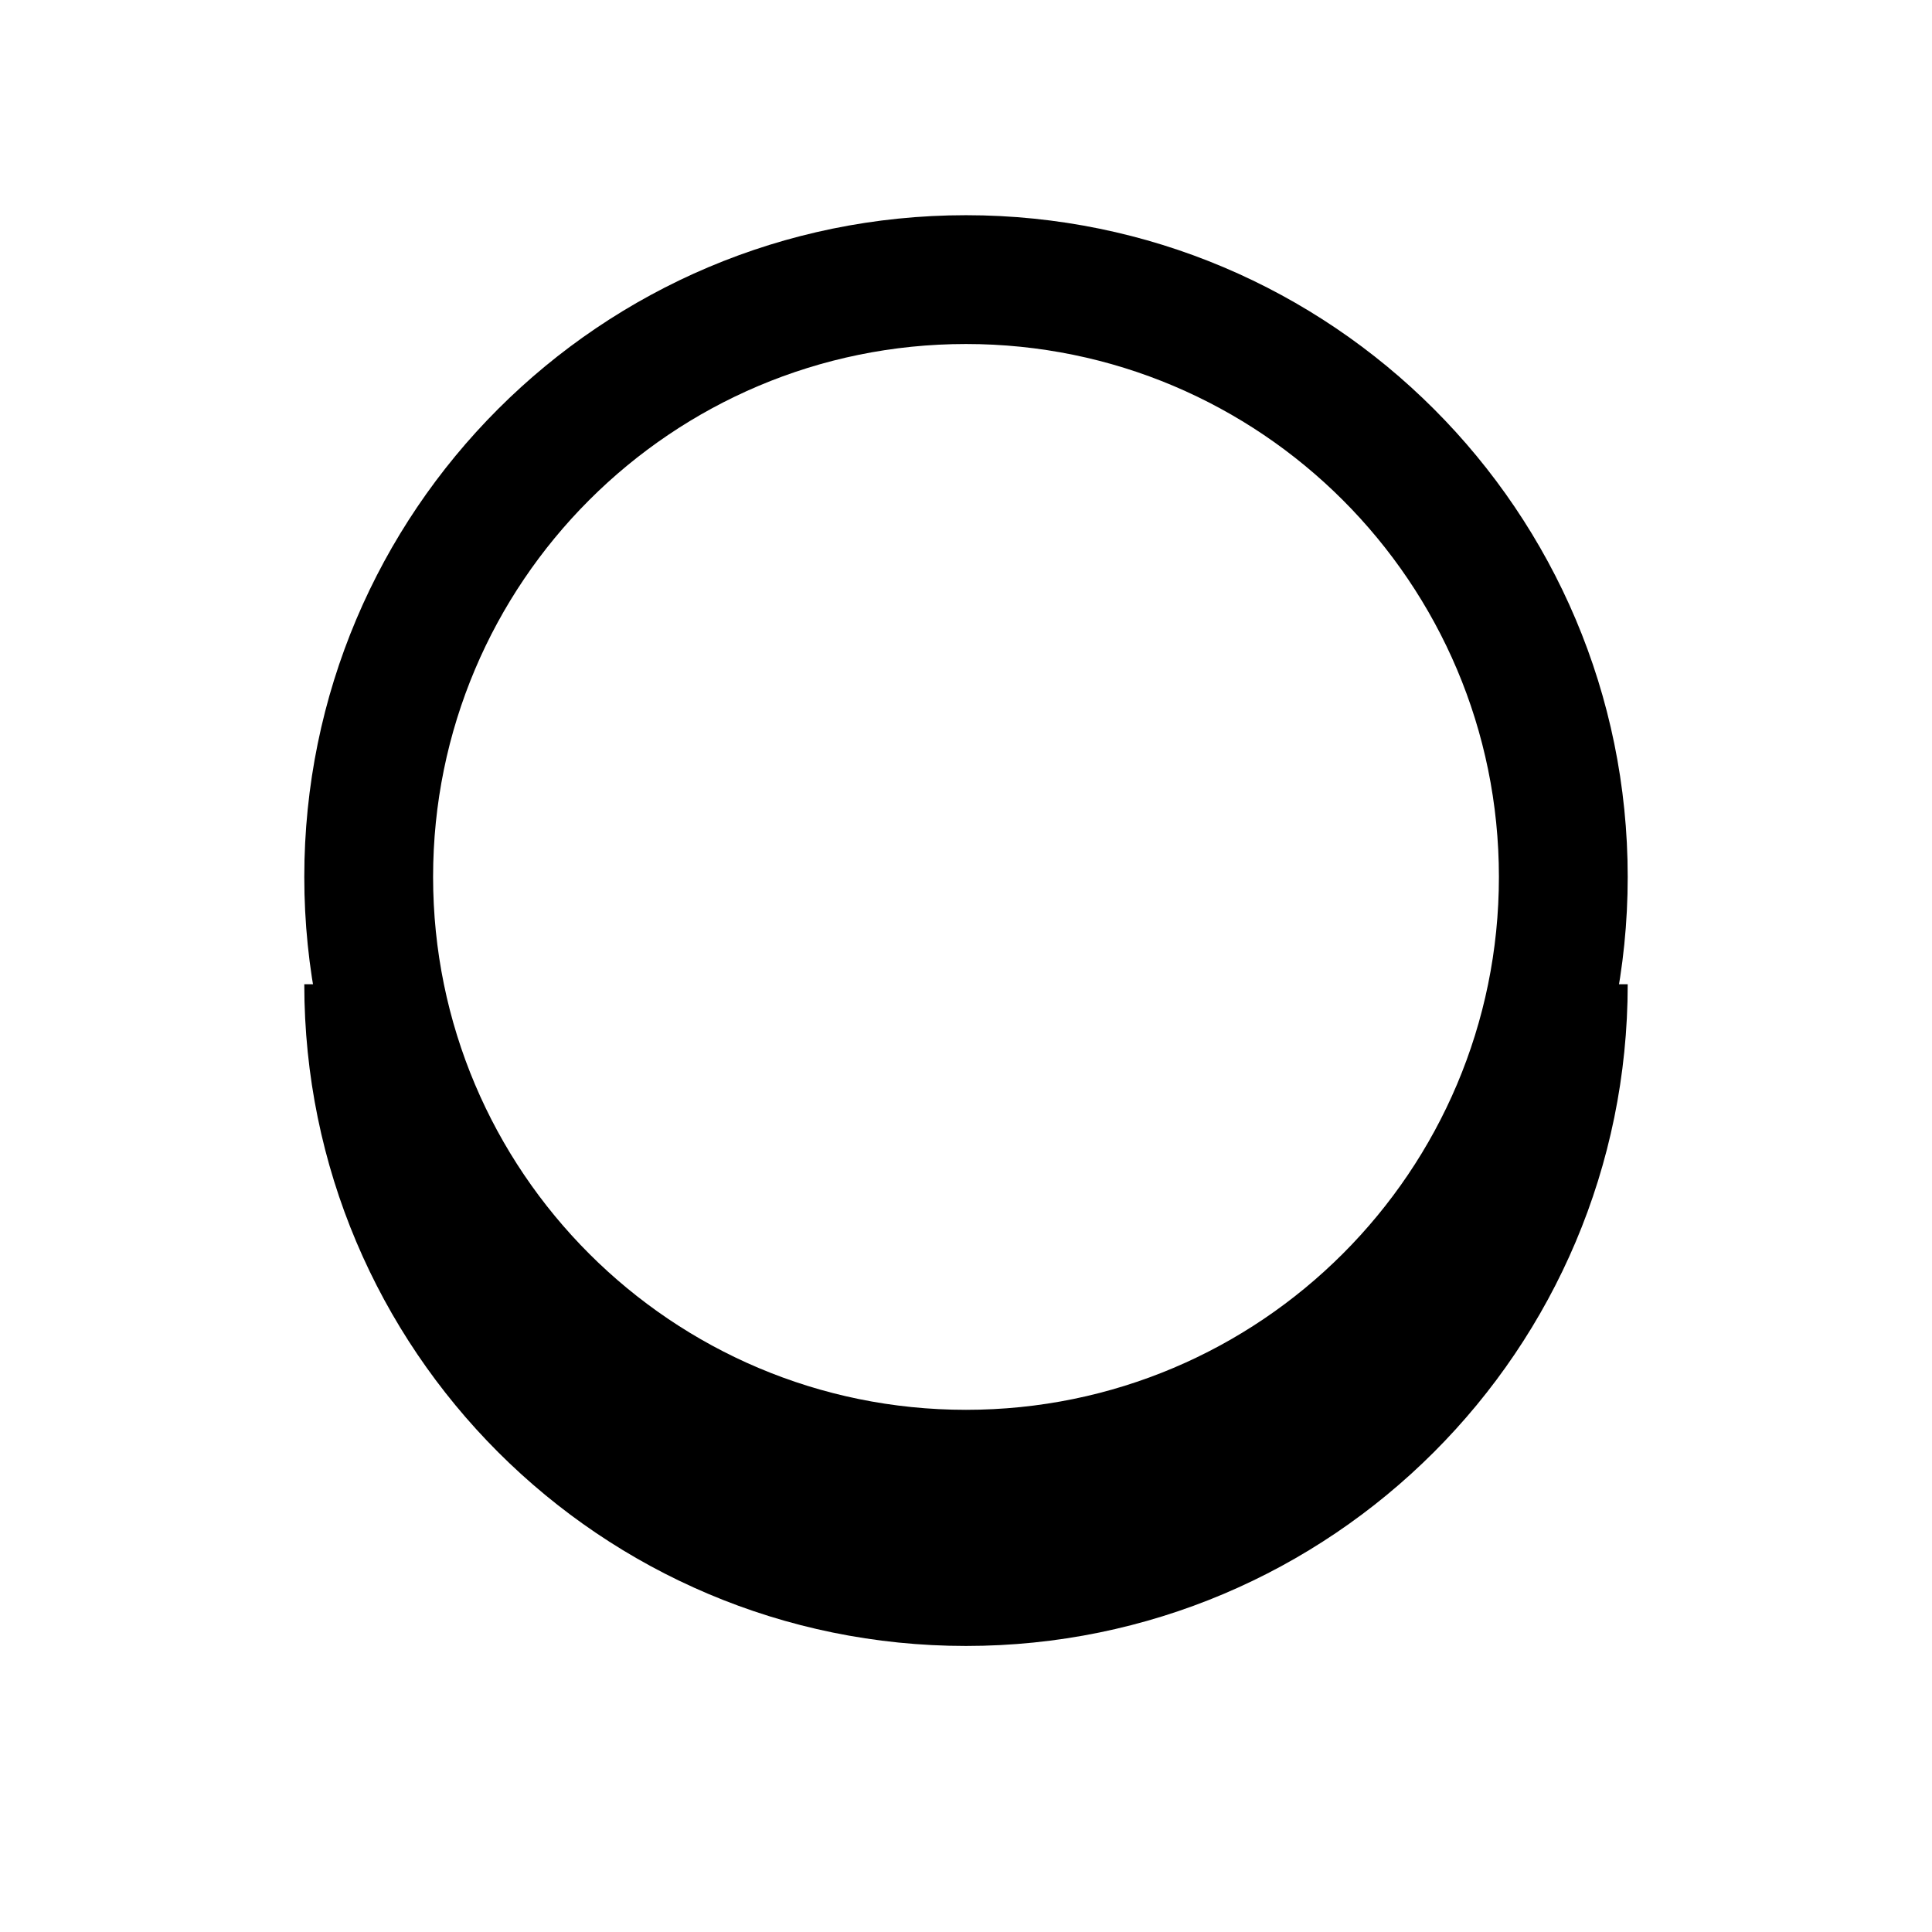
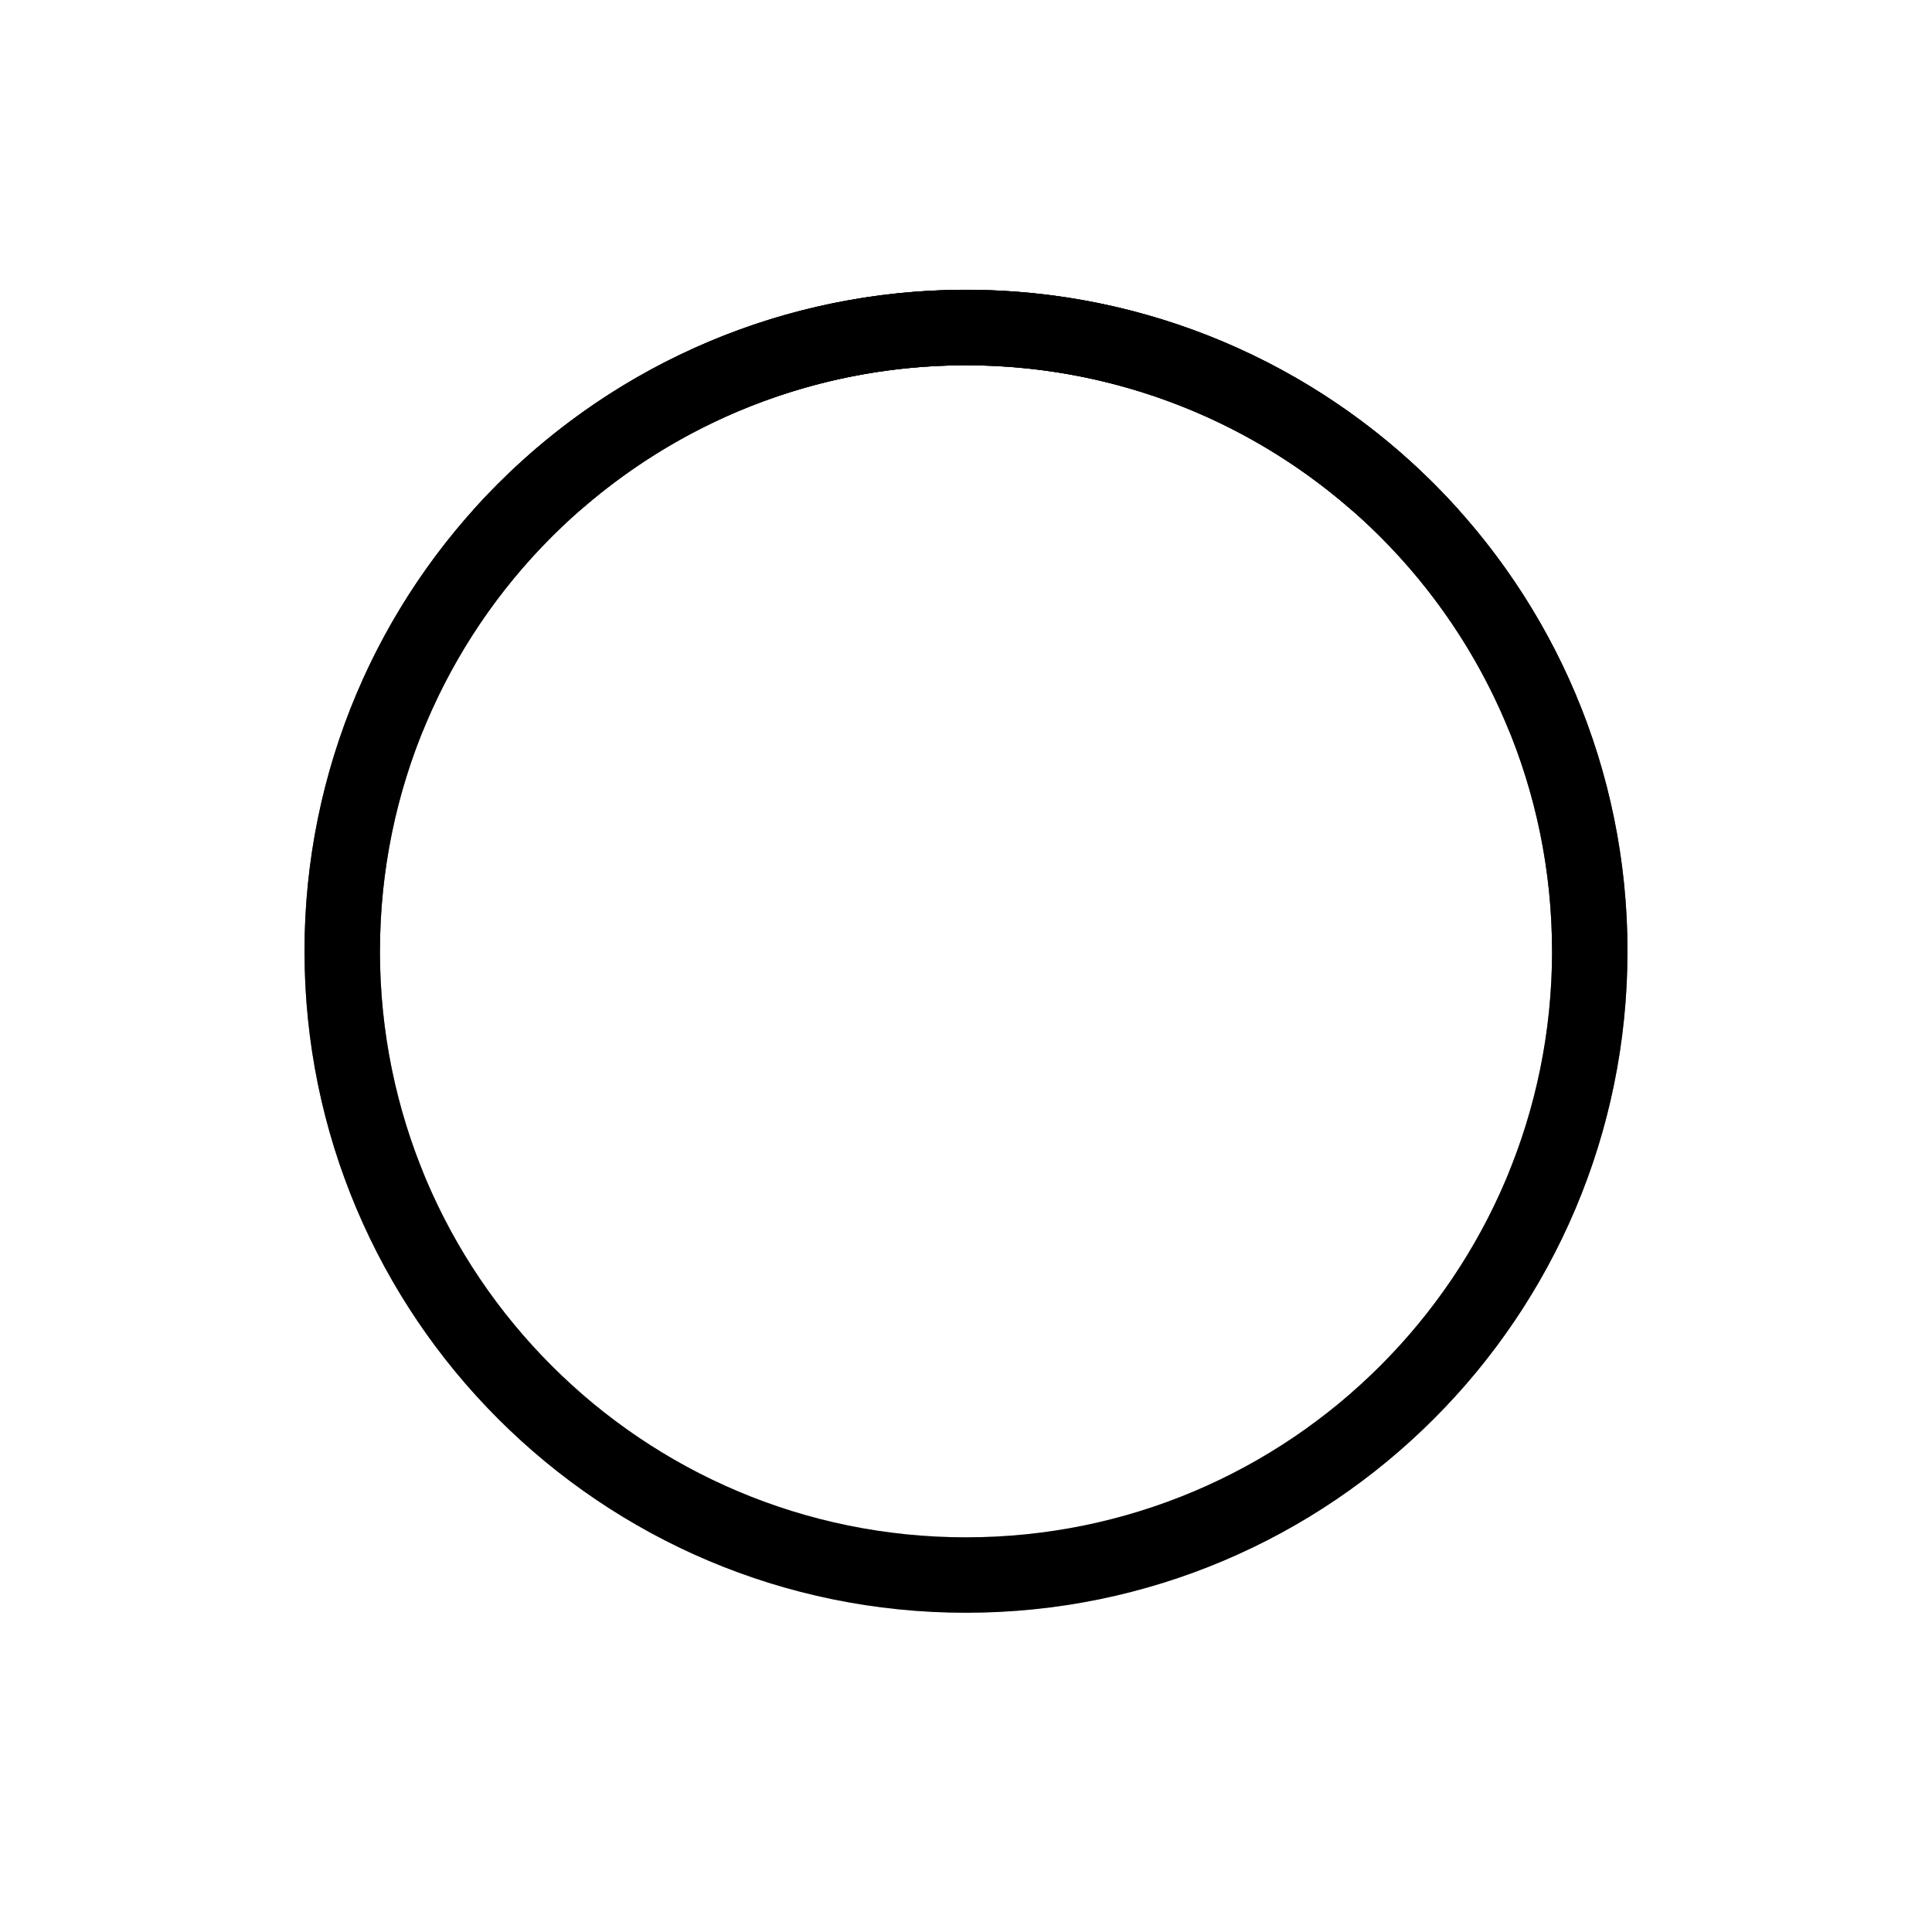
- <svg xmlns="http://www.w3.org/2000/svg" width="18" height="18" viewBox="0 0 18 18">
-   <g class="warning">
-     <path d="M 2.835 9.170 A 6.165 6.165 0 0 0 15.165 9.170 L 13.965 9.170 A 4.965 4.965 0 0 1 4.035 9.170 Z" />
-   </g>
-   <g class="success">
-     <path fill-rule="evenodd" d="M 2.835 8.170 A 6.165 6.165 0 1 0 15.165 8.170 A 6.165 6.165 0 1 0 2.835 8.170 Z M 4.035 8.170 A 4.965 4.965 0 1 1 13.965 8.170 A 4.965 4.965 0 1 1 4.035 8.170 Z" />
-   </g>
+ <svg xmlns="http://www.w3.org/2000/svg" width="21" height="21" viewBox="0 0 21 21">
+   <path fill-rule="evenodd" class="error" d="M 3.310 10.340 A 7.190 7.190 0 1 0 17.690 10.340 A 7.190 7.190 0 1 0 3.310 10.340 Z M 4.130 10.340 A 6.370 6.370 0 1 0 16.870 10.340 A 6.370 6.370 0 1 0 4.130 10.340 Z" />
+   <path fill-rule="evenodd" class="warning" fill-opacity="0.167" d="M 3.310 10.340 A 7.190 7.190 0 1 0 17.690 10.340 A 7.190 7.190 0 1 0 3.310 10.340 Z M 4.130 10.340 A 6.370 6.370 0 1 0 16.870 10.340 A 6.370 6.370 0 1 0 4.130 10.340 Z" />
+   <path fill-rule="evenodd" class="warning" fill-opacity="0.2" d="M 5.141 15.133 L 15.859 15.133 A 7.190 7.190 0 1 0 5.141 15.133 Z M 6.305 15.133 L 14.695 15.133 A 6.370 6.370 0 1 0 6.305 15.133 Z" />
+   <path fill-rule="evenodd" class="warning" fill-opacity="0.25" d="M 3.721 12.737 L 17.279 12.737 A 7.190 7.190 0 1 0 3.721 12.737 Z M 4.598 12.737 L 16.402 12.737 A 6.370 6.370 0 1 0 4.598 12.737 Z" />
+   <path fill-rule="evenodd" class="warning" fill-opacity="0.333" d="M 3.310 10.340 L 17.690 10.340 A 7.190 7.190 0 0 0 3.310 10.340 Z M 4.130 10.340 L 16.870 10.340 A 6.370 6.370 0 0 0 4.130 10.340 Z" />
+   <path fill-rule="evenodd" class="warning" fill-opacity="0.5" d="M 3.721 7.943 L 17.279 7.943 A 7.190 7.190 0 0 0 3.721 7.943 Z M 4.598 7.943 L 16.402 7.943 A 6.370 6.370 0 0 0 4.598 7.943 Z" />
+   <path fill-rule="evenodd" class="warning" d="M 5.141 5.547 L 15.859 5.547 A 7.190 7.190 0 0 0 5.141 5.547 Z M 6.305 5.547 L 14.695 5.547 A 6.370 6.370 0 0 0 6.305 5.547 Z" />
</svg>
